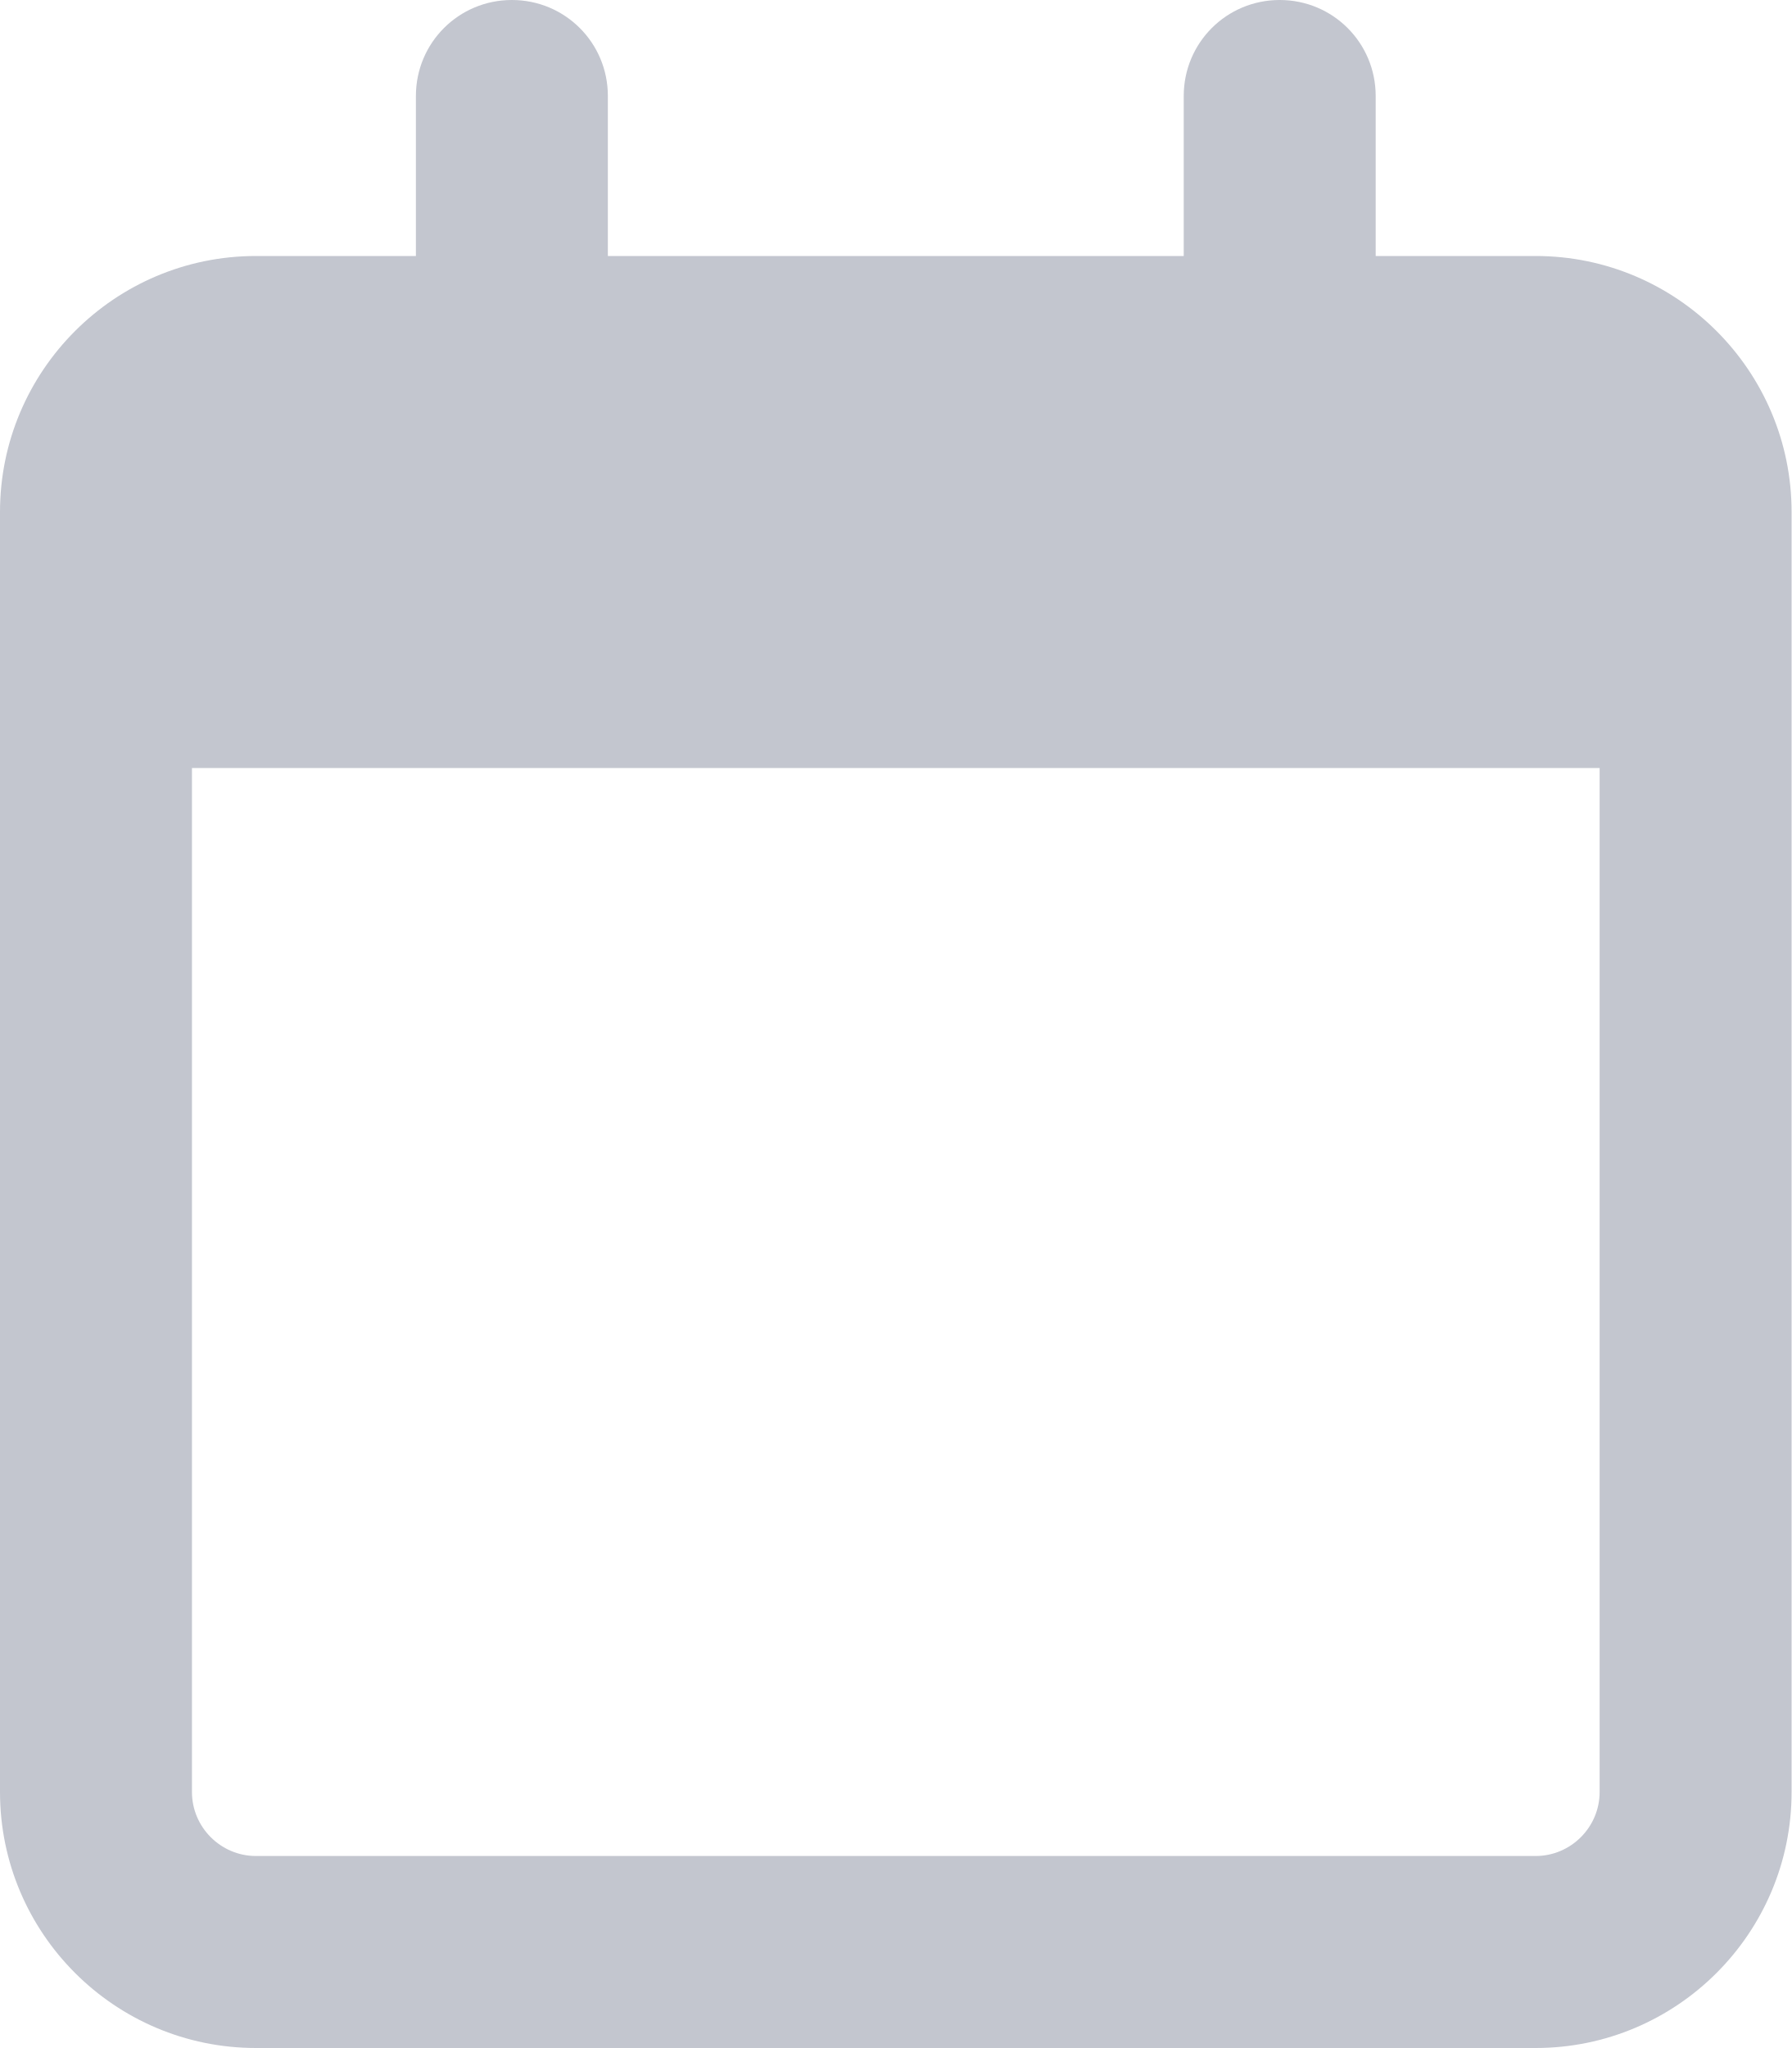
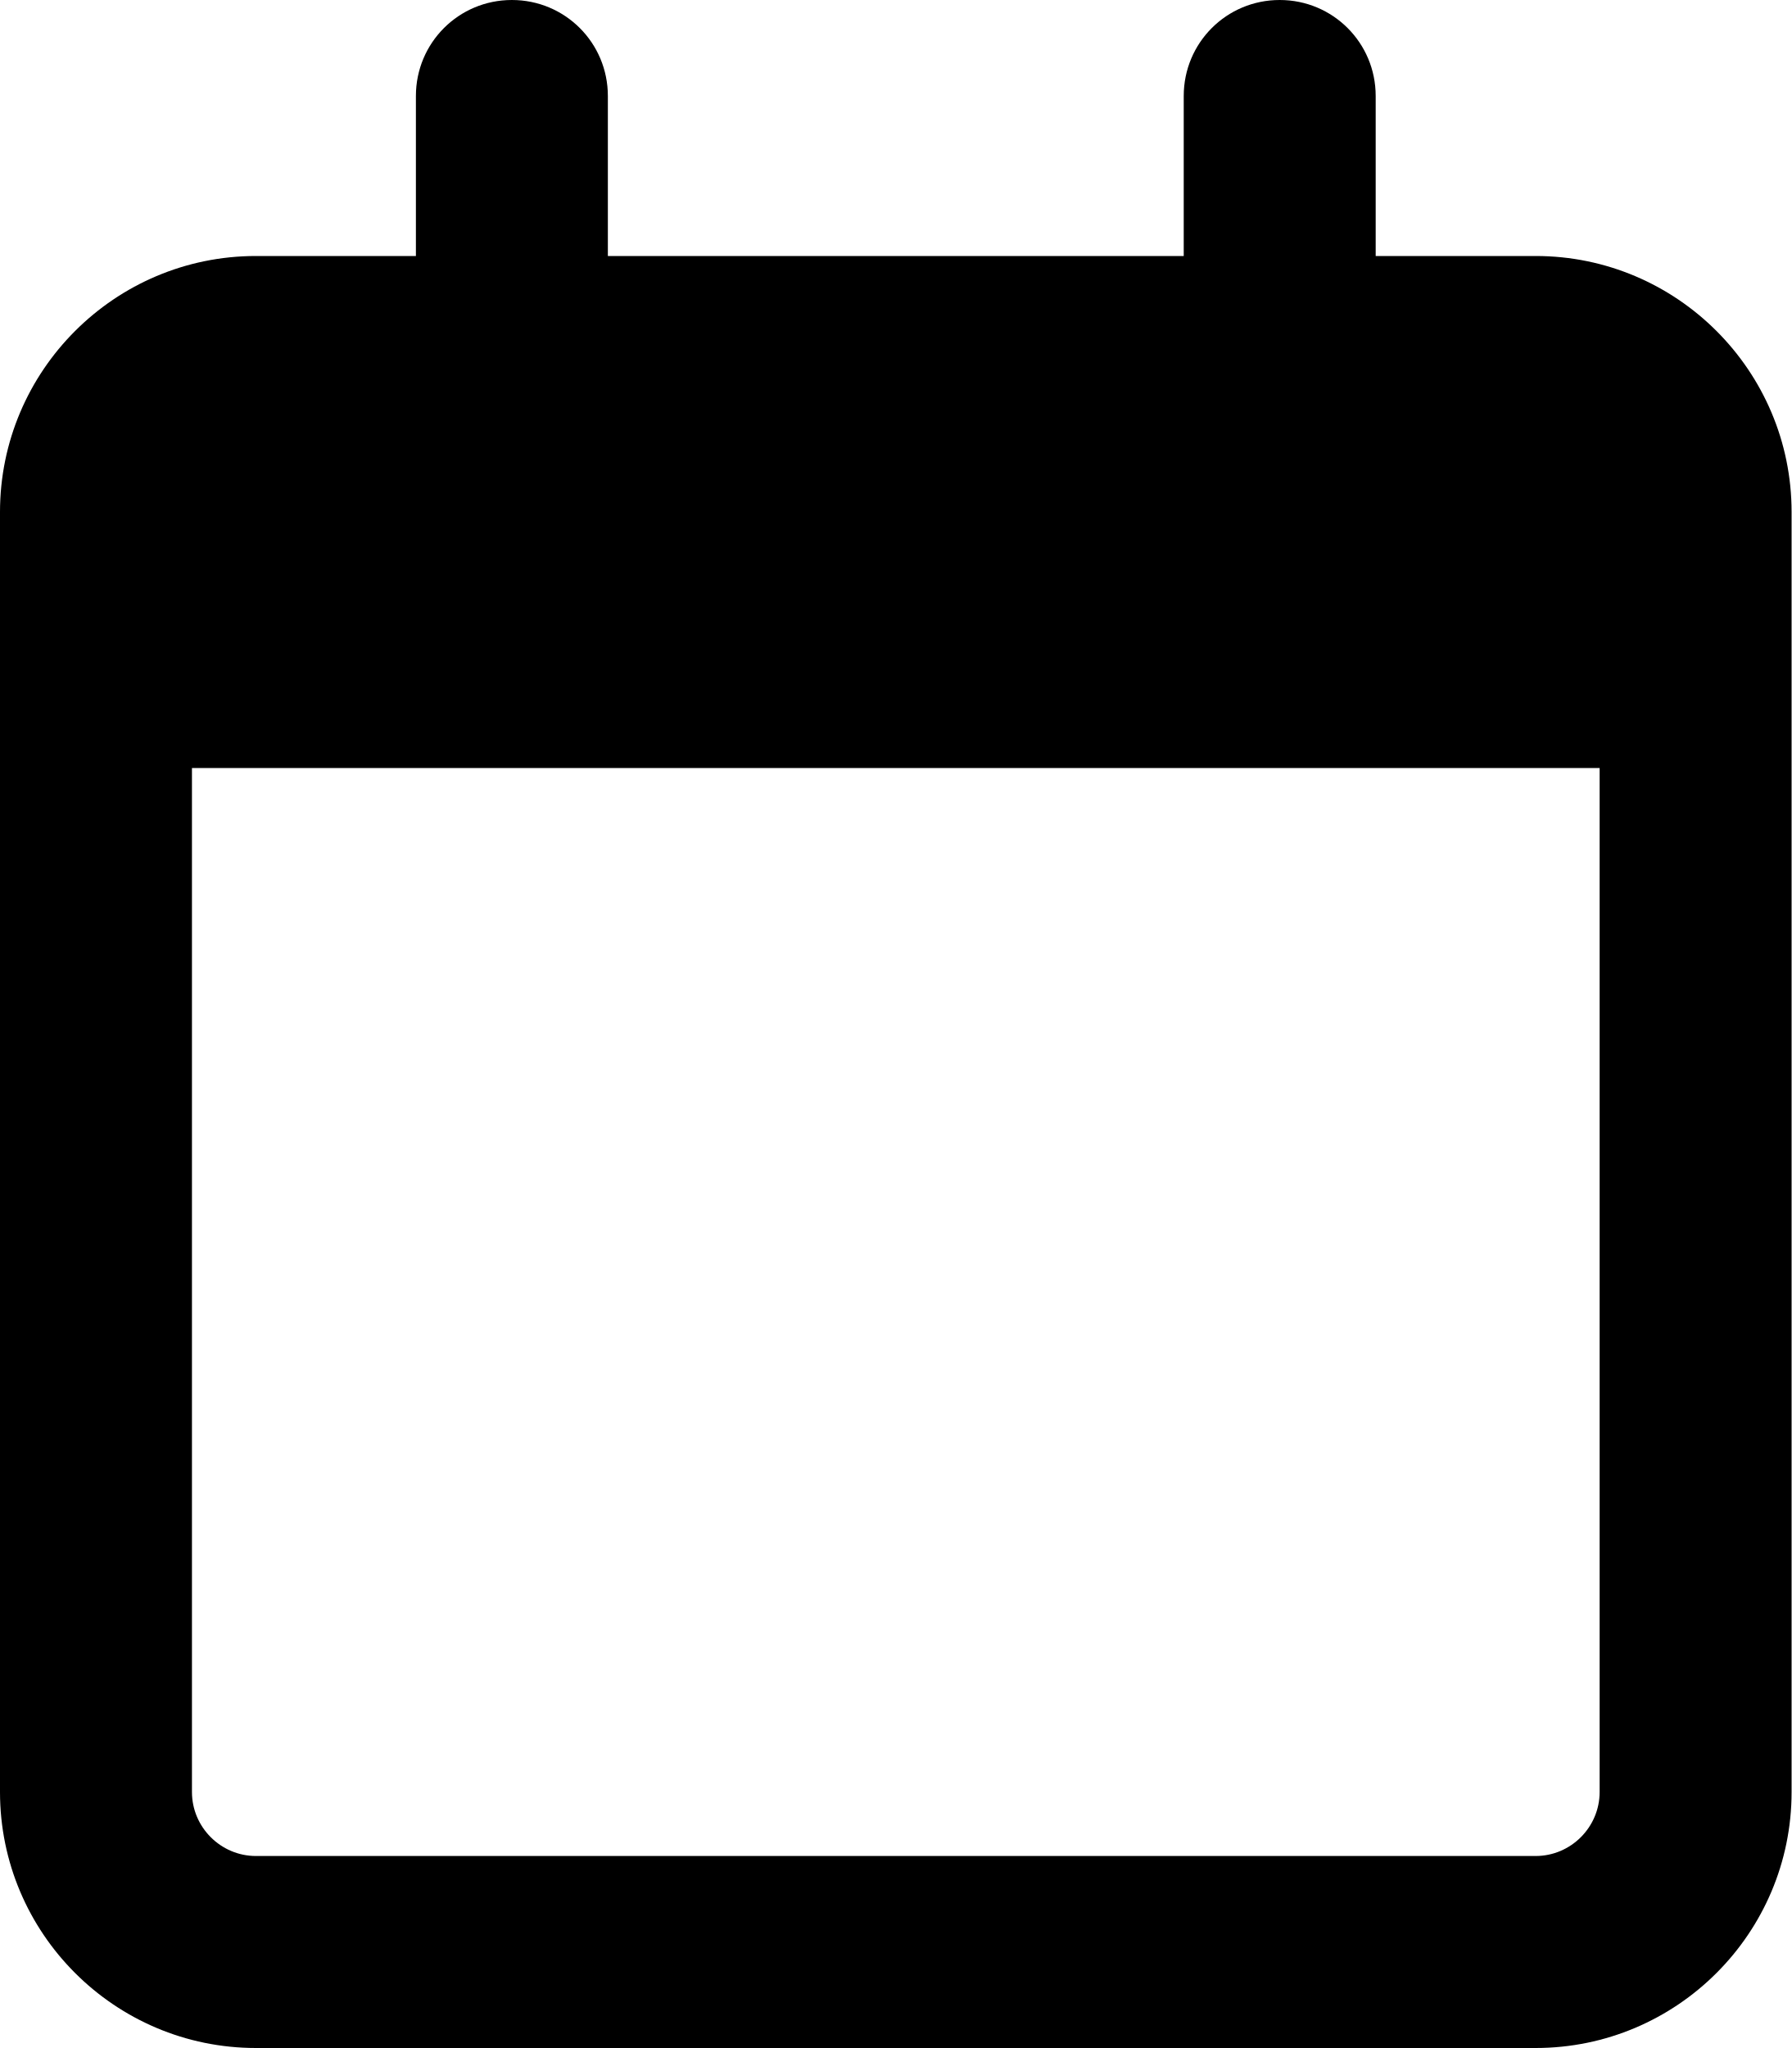
<svg xmlns="http://www.w3.org/2000/svg" viewBox="0 0 448 512">
-   <path fill="#c3c6cf" d="M152 24c0-13.3-10.7-24-24-24s-24 10.7-24 24l0 40L64 64C28.7 64 0 92.7 0 128l0 16 0 48L0 448c0 35.3 28.7 64 64 64l320 0c35.3 0 64-28.7 64-64l0-256 0-48 0-16c0-35.3-28.7-64-64-64l-40 0 0-40c0-13.3-10.7-24-24-24s-24 10.7-24 24l0 40L152 64l0-40zM48 192l352 0 0 256c0 8.8-7.2 16-16 16L64 464c-8.8 0-16-7.2-16-16l0-256z" />
+   <path d="M152 24c0-13.3-10.7-24-24-24s-24 10.7-24 24l0 40L64 64C28.7 64 0 92.7 0 128l0 16 0 48L0 448c0 35.3 28.7 64 64 64l320 0c35.3 0 64-28.7 64-64l0-256 0-48 0-16c0-35.3-28.7-64-64-64l-40 0 0-40c0-13.3-10.7-24-24-24s-24 10.7-24 24l0 40L152 64l0-40zM48 192l352 0 0 256c0 8.8-7.2 16-16 16L64 464c-8.8 0-16-7.2-16-16l0-256z" />
</svg>
